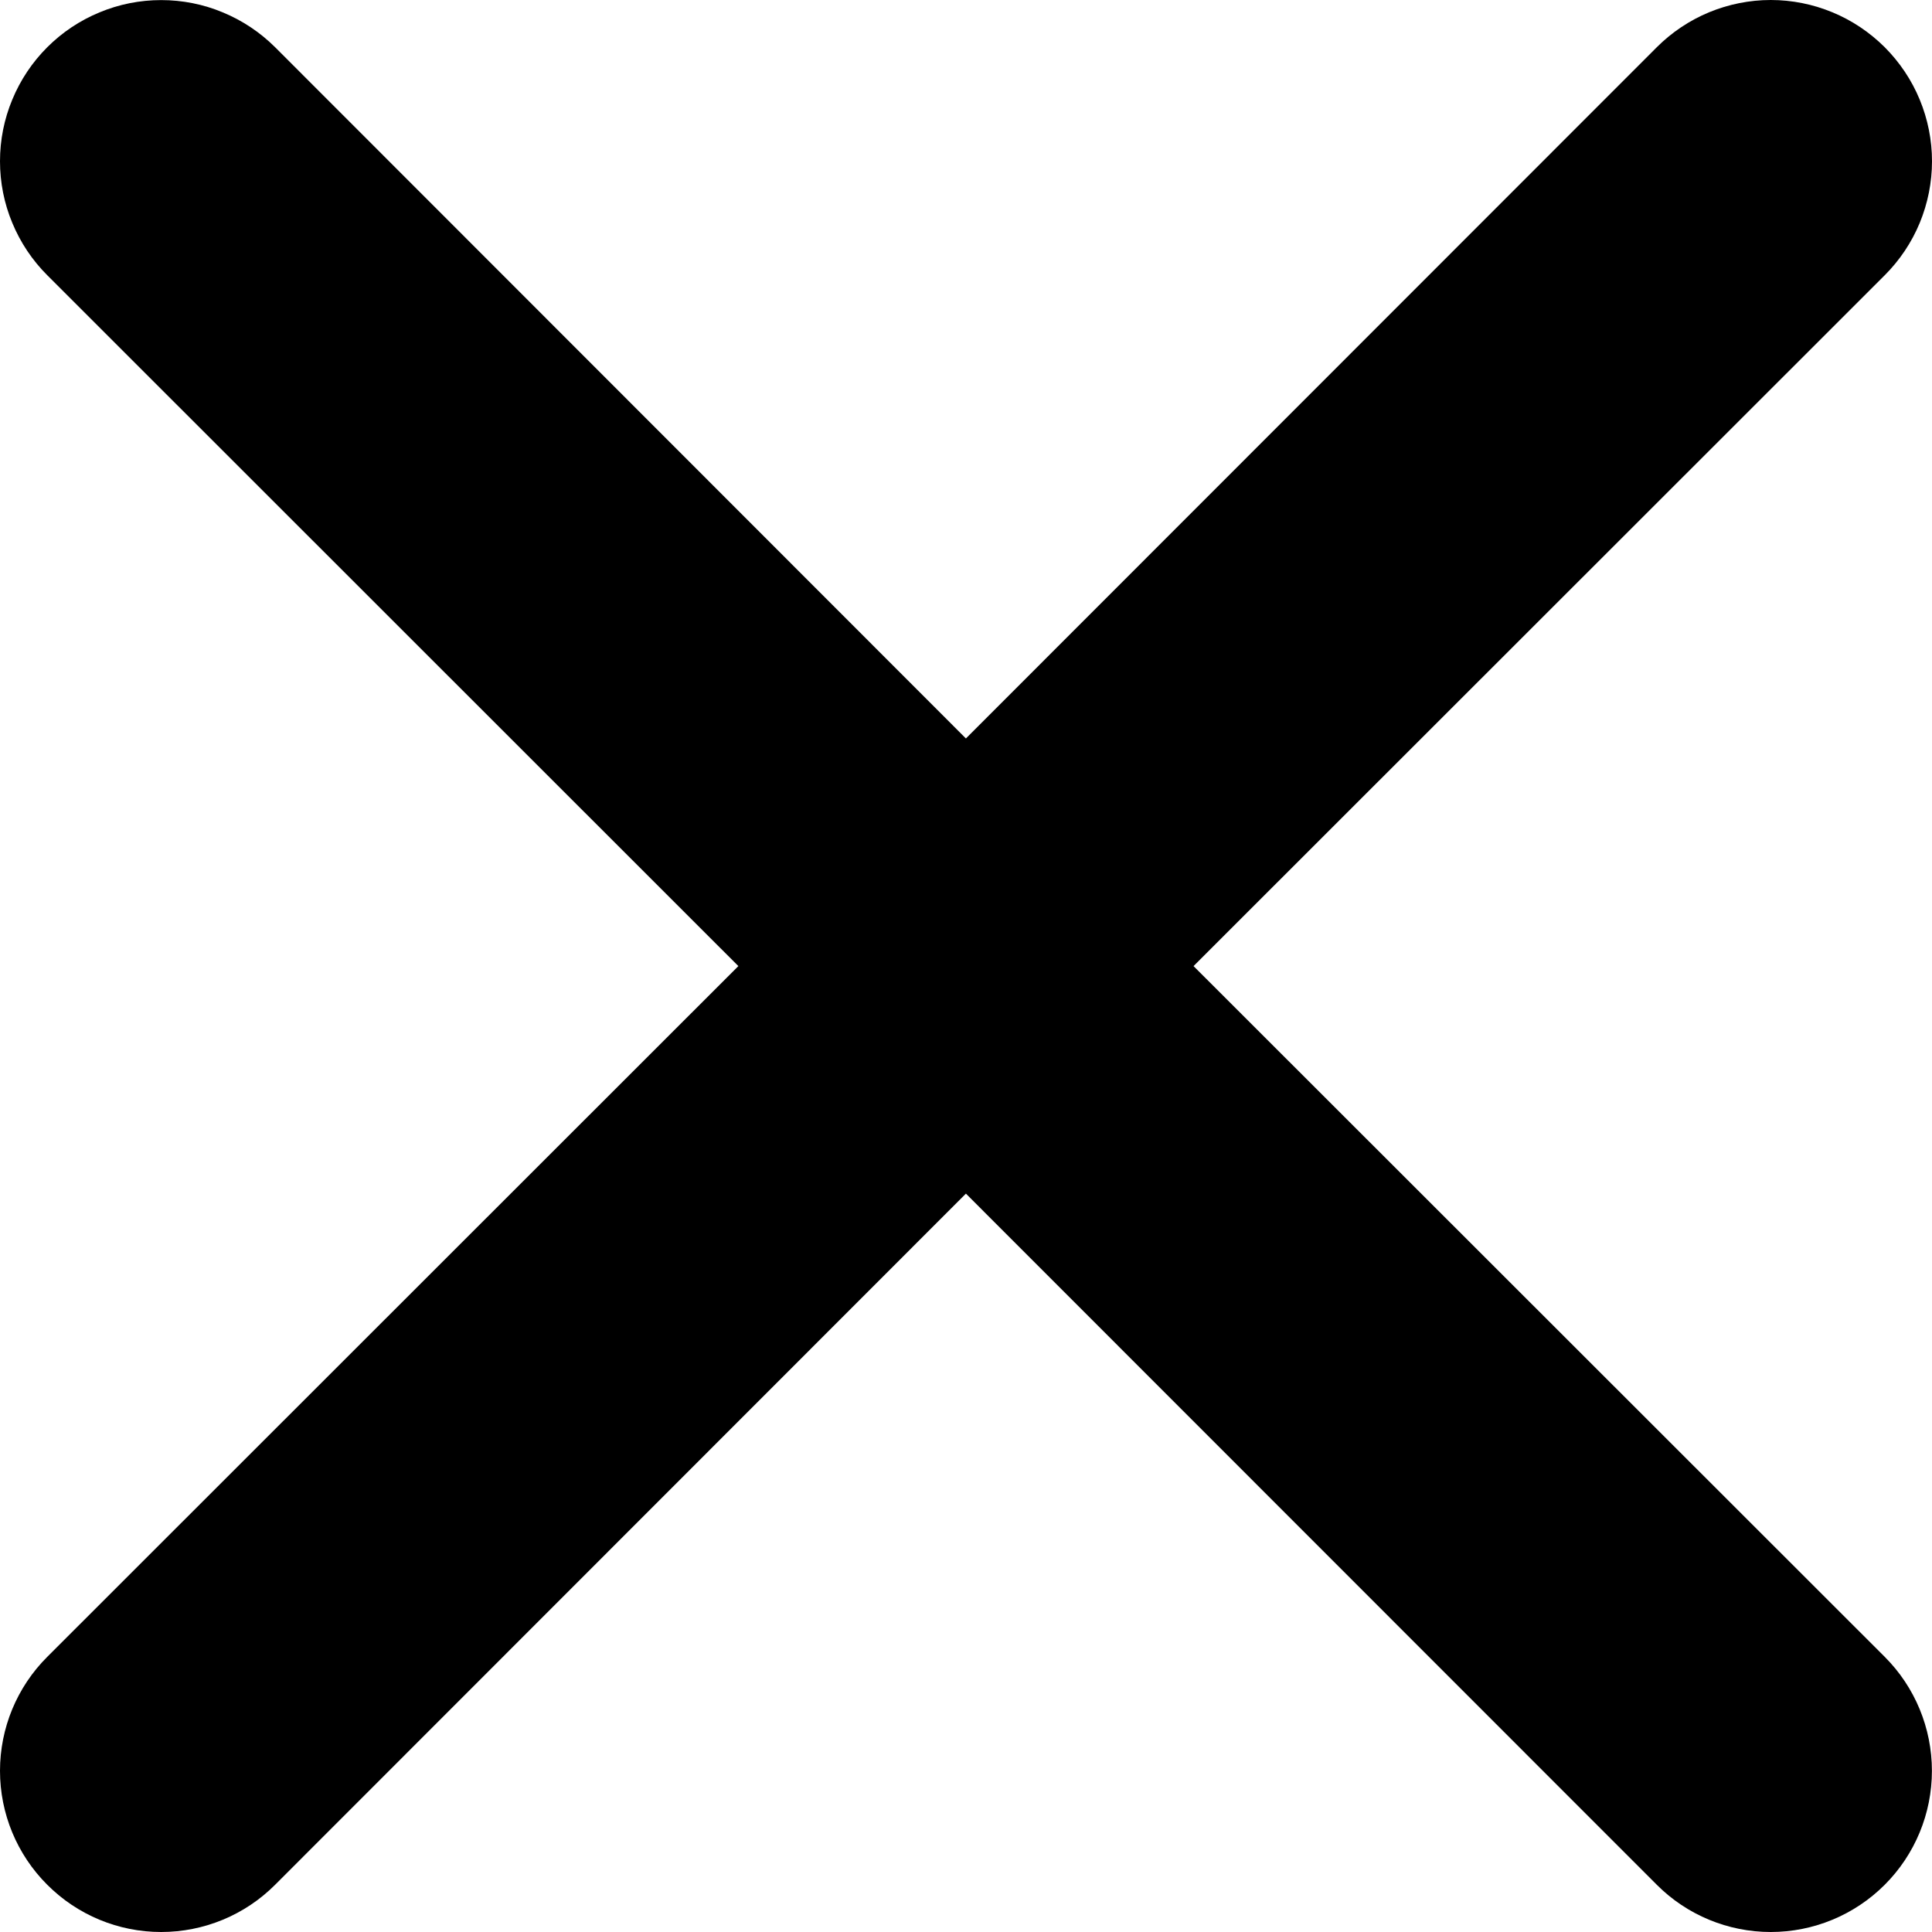
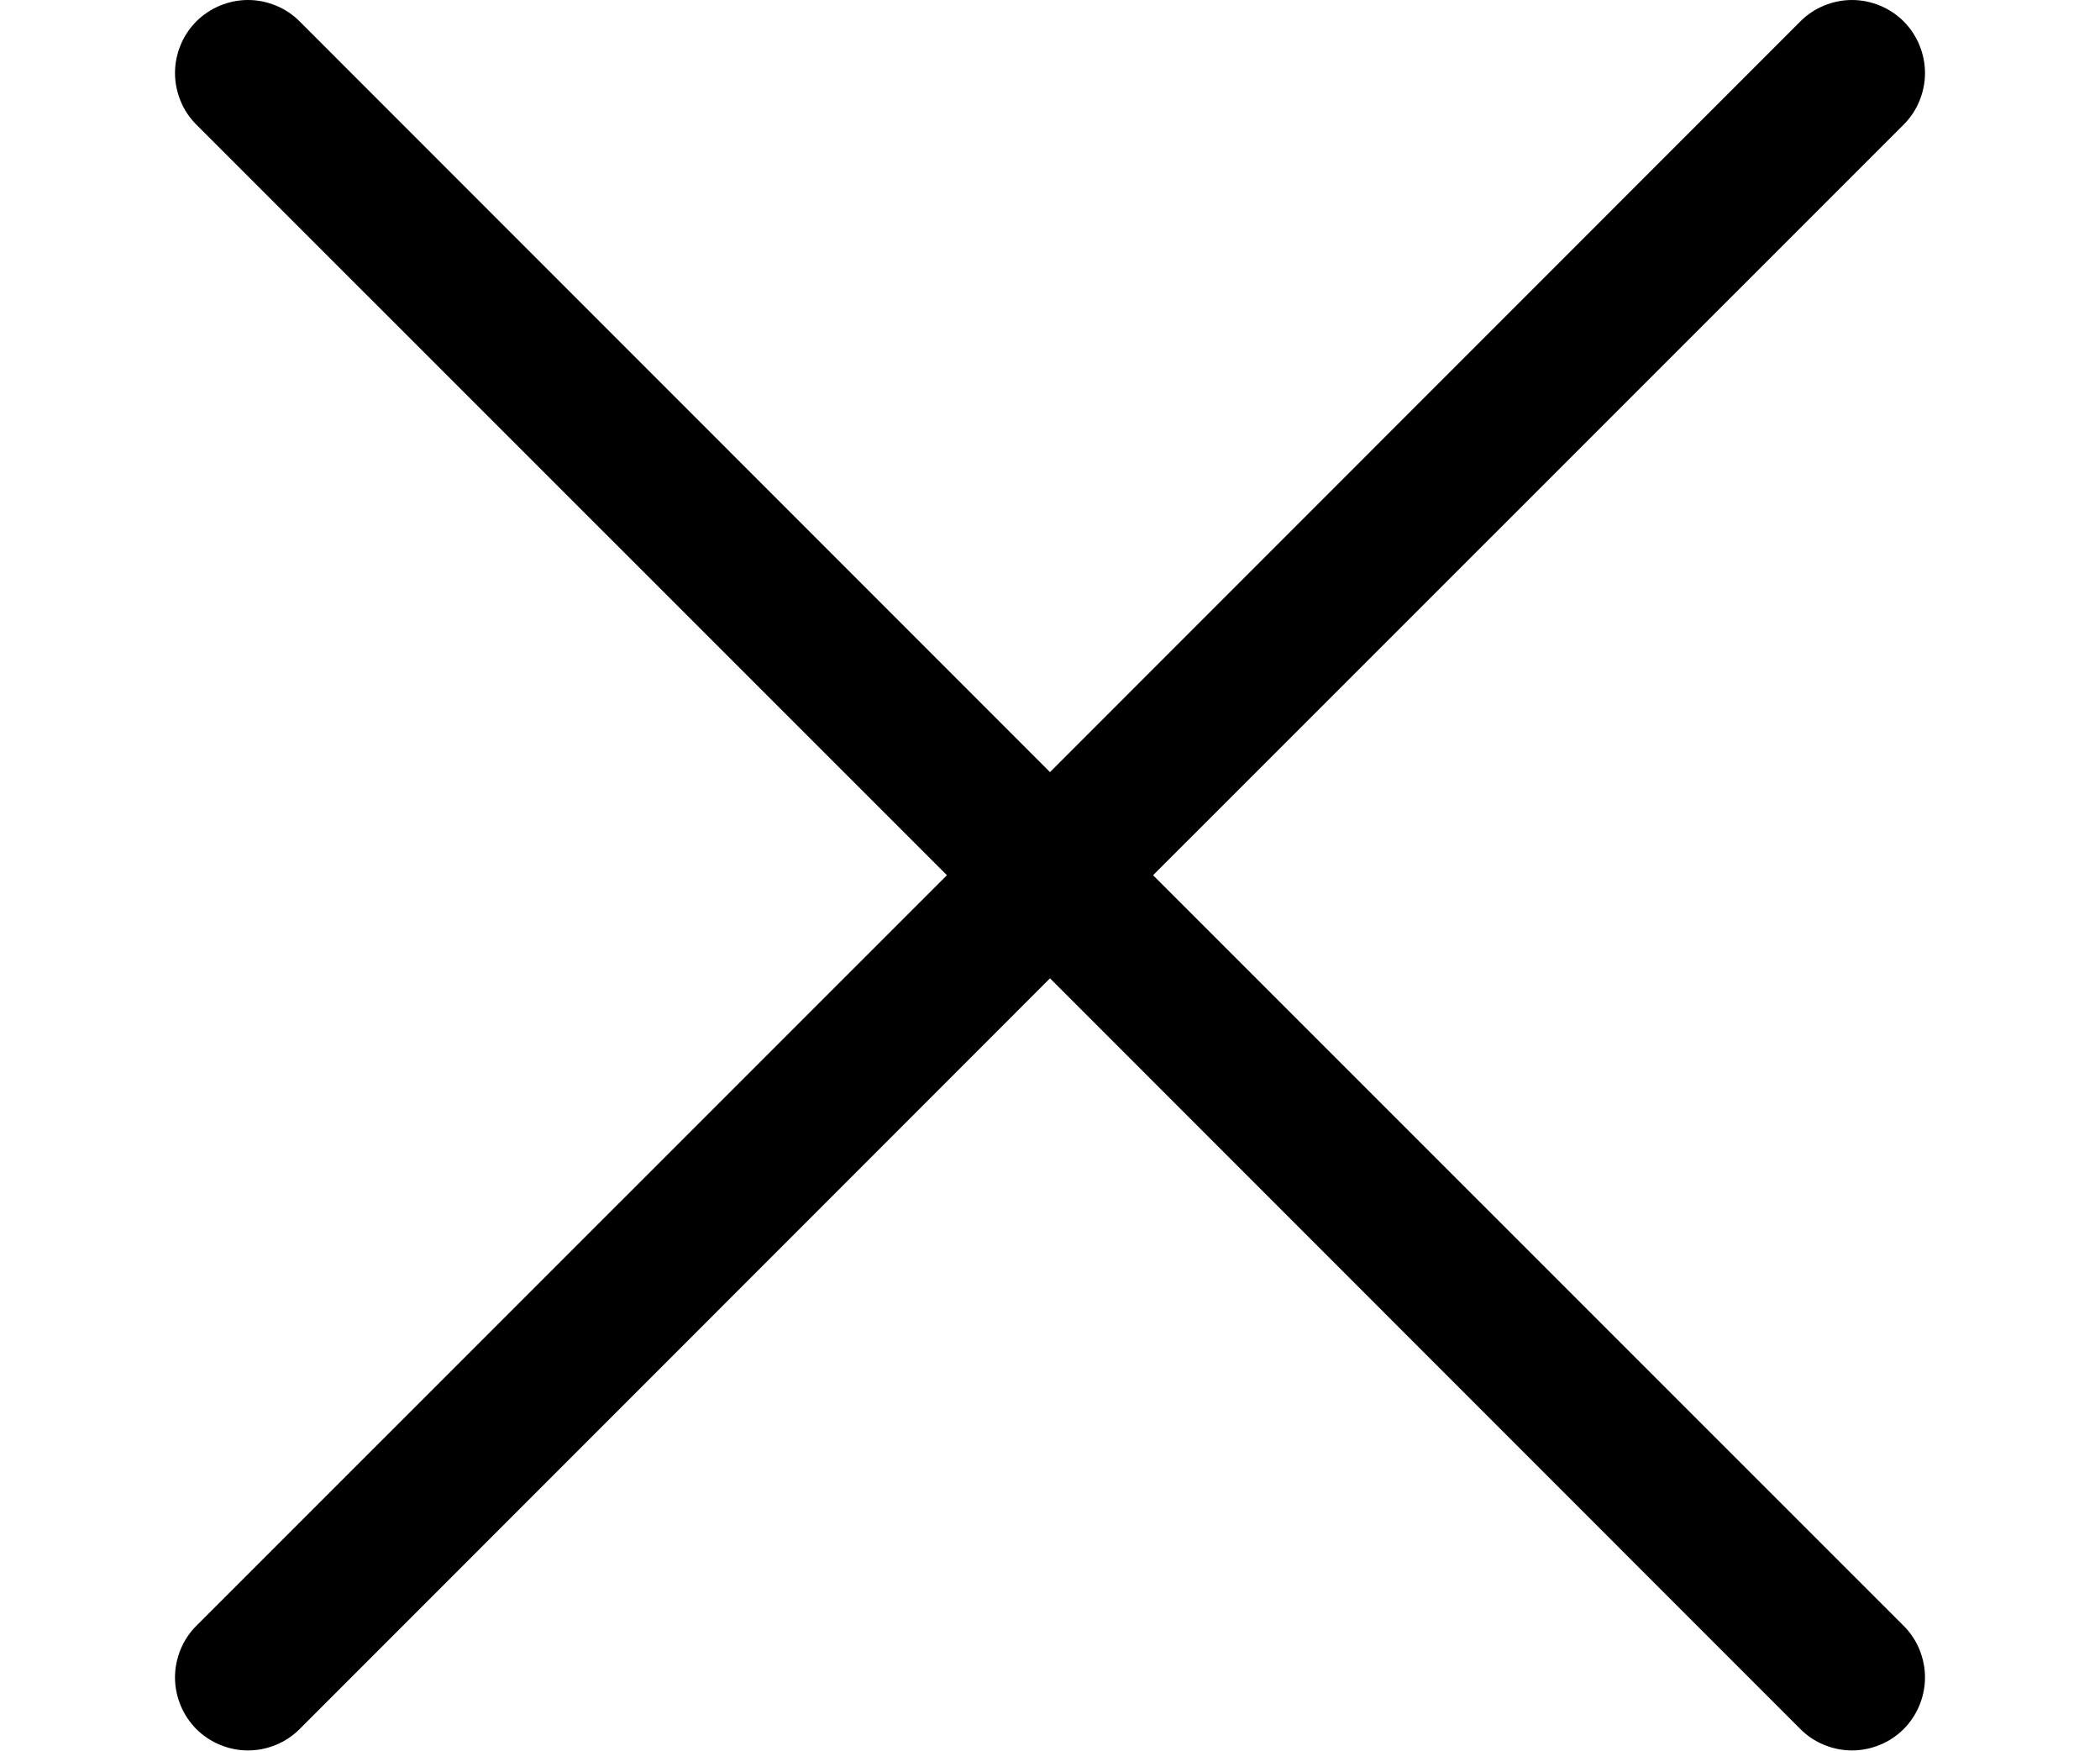
- <svg xmlns="http://www.w3.org/2000/svg" width="22" height="22" viewBox="0 0 22 22" fill="none">
-   <path d="M21.462 0.538C21.632 0.709 21.768 0.911 21.86 1.134C21.952 1.356 22 1.595 22 1.836C22 2.077 21.952 2.316 21.86 2.539C21.768 2.761 21.632 2.964 21.462 3.134L13.591 11.001L21.462 18.867C21.806 19.211 21.999 19.678 21.999 20.165C21.999 20.651 21.806 21.118 21.462 21.462C21.117 21.807 20.651 22 20.164 22C19.677 22 19.21 21.807 18.866 21.462L10.999 13.592L3.133 21.462C2.789 21.807 2.322 22 1.835 22C1.348 22 0.882 21.807 0.538 21.462C0.193 21.118 1.25621e-08 20.651 0 20.165C-1.25621e-08 19.678 0.193 19.211 0.538 18.867L8.408 11.001L0.538 3.134C0.367 2.963 0.232 2.761 0.14 2.538C0.047 2.316 1.79559e-09 2.077 0 1.836C-1.79559e-09 1.595 0.047 1.357 0.14 1.134C0.232 0.911 0.367 0.709 0.538 0.538C0.708 0.368 0.91 0.233 1.133 0.141C1.356 0.048 1.594 0.001 1.835 0.001C2.076 0.001 2.315 0.048 2.537 0.141C2.76 0.233 2.962 0.368 3.133 0.538L10.999 8.409L18.866 0.538C19.036 0.368 19.239 0.232 19.461 0.14C19.684 0.048 19.923 0 20.164 0C20.405 0 20.644 0.048 20.866 0.14C21.089 0.232 21.291 0.368 21.462 0.538Z" fill="black" />
+ <svg xmlns="http://www.w3.org/2000/svg" width="24" height="20" viewBox="0 0 24 20" fill="none">
+   <path d="M2.244 1.424C2.167 1.347 2.105 1.255 2.064 1.154C2.022 1.052 2 0.944 2 0.834C2 0.725 2.022 0.616 2.064 0.515C2.105 0.414 2.167 0.322 2.244 0.244C2.322 0.167 2.414 0.105 2.515 0.064C2.616 0.022 2.725 -8.16298e-10 2.834 0C2.944 8.16297e-10 3.052 0.022 3.154 0.064C3.255 0.105 3.347 0.167 3.424 0.244L12 8.822L20.576 0.244C20.653 0.167 20.745 0.105 20.846 0.064C20.948 0.022 21.056 0 21.166 0C21.275 0 21.384 0.022 21.485 0.064C21.586 0.105 21.678 0.167 21.756 0.244C21.833 0.322 21.895 0.414 21.936 0.515C21.978 0.616 22 0.725 22 0.834C22 0.944 21.978 1.052 21.936 1.154C21.895 1.255 21.833 1.347 21.756 1.424L13.178 10L21.756 18.576C21.833 18.653 21.895 18.745 21.936 18.846C21.978 18.948 22 19.056 22 19.166C22 19.275 21.978 19.384 21.936 19.485C21.895 19.586 21.833 19.678 21.756 19.756C21.678 19.833 21.586 19.895 21.485 19.936C21.384 19.978 21.275 20 21.166 20C21.056 20 20.948 19.978 20.846 19.936C20.745 19.895 20.653 19.833 20.576 19.756L12 11.178L3.424 19.756C3.347 19.833 3.255 19.895 3.154 19.936C3.052 19.978 2.944 20 2.834 20C2.725 20 2.616 19.978 2.515 19.936C2.414 19.895 2.322 19.833 2.244 19.756C2.167 19.678 2.105 19.586 2.064 19.485C2.022 19.384 2 19.275 2 19.166C2 19.056 2.022 18.948 2.064 18.846C2.105 18.745 2.167 18.653 2.244 18.576L10.822 10L2.244 1.424Z" fill="black" />
</svg>
